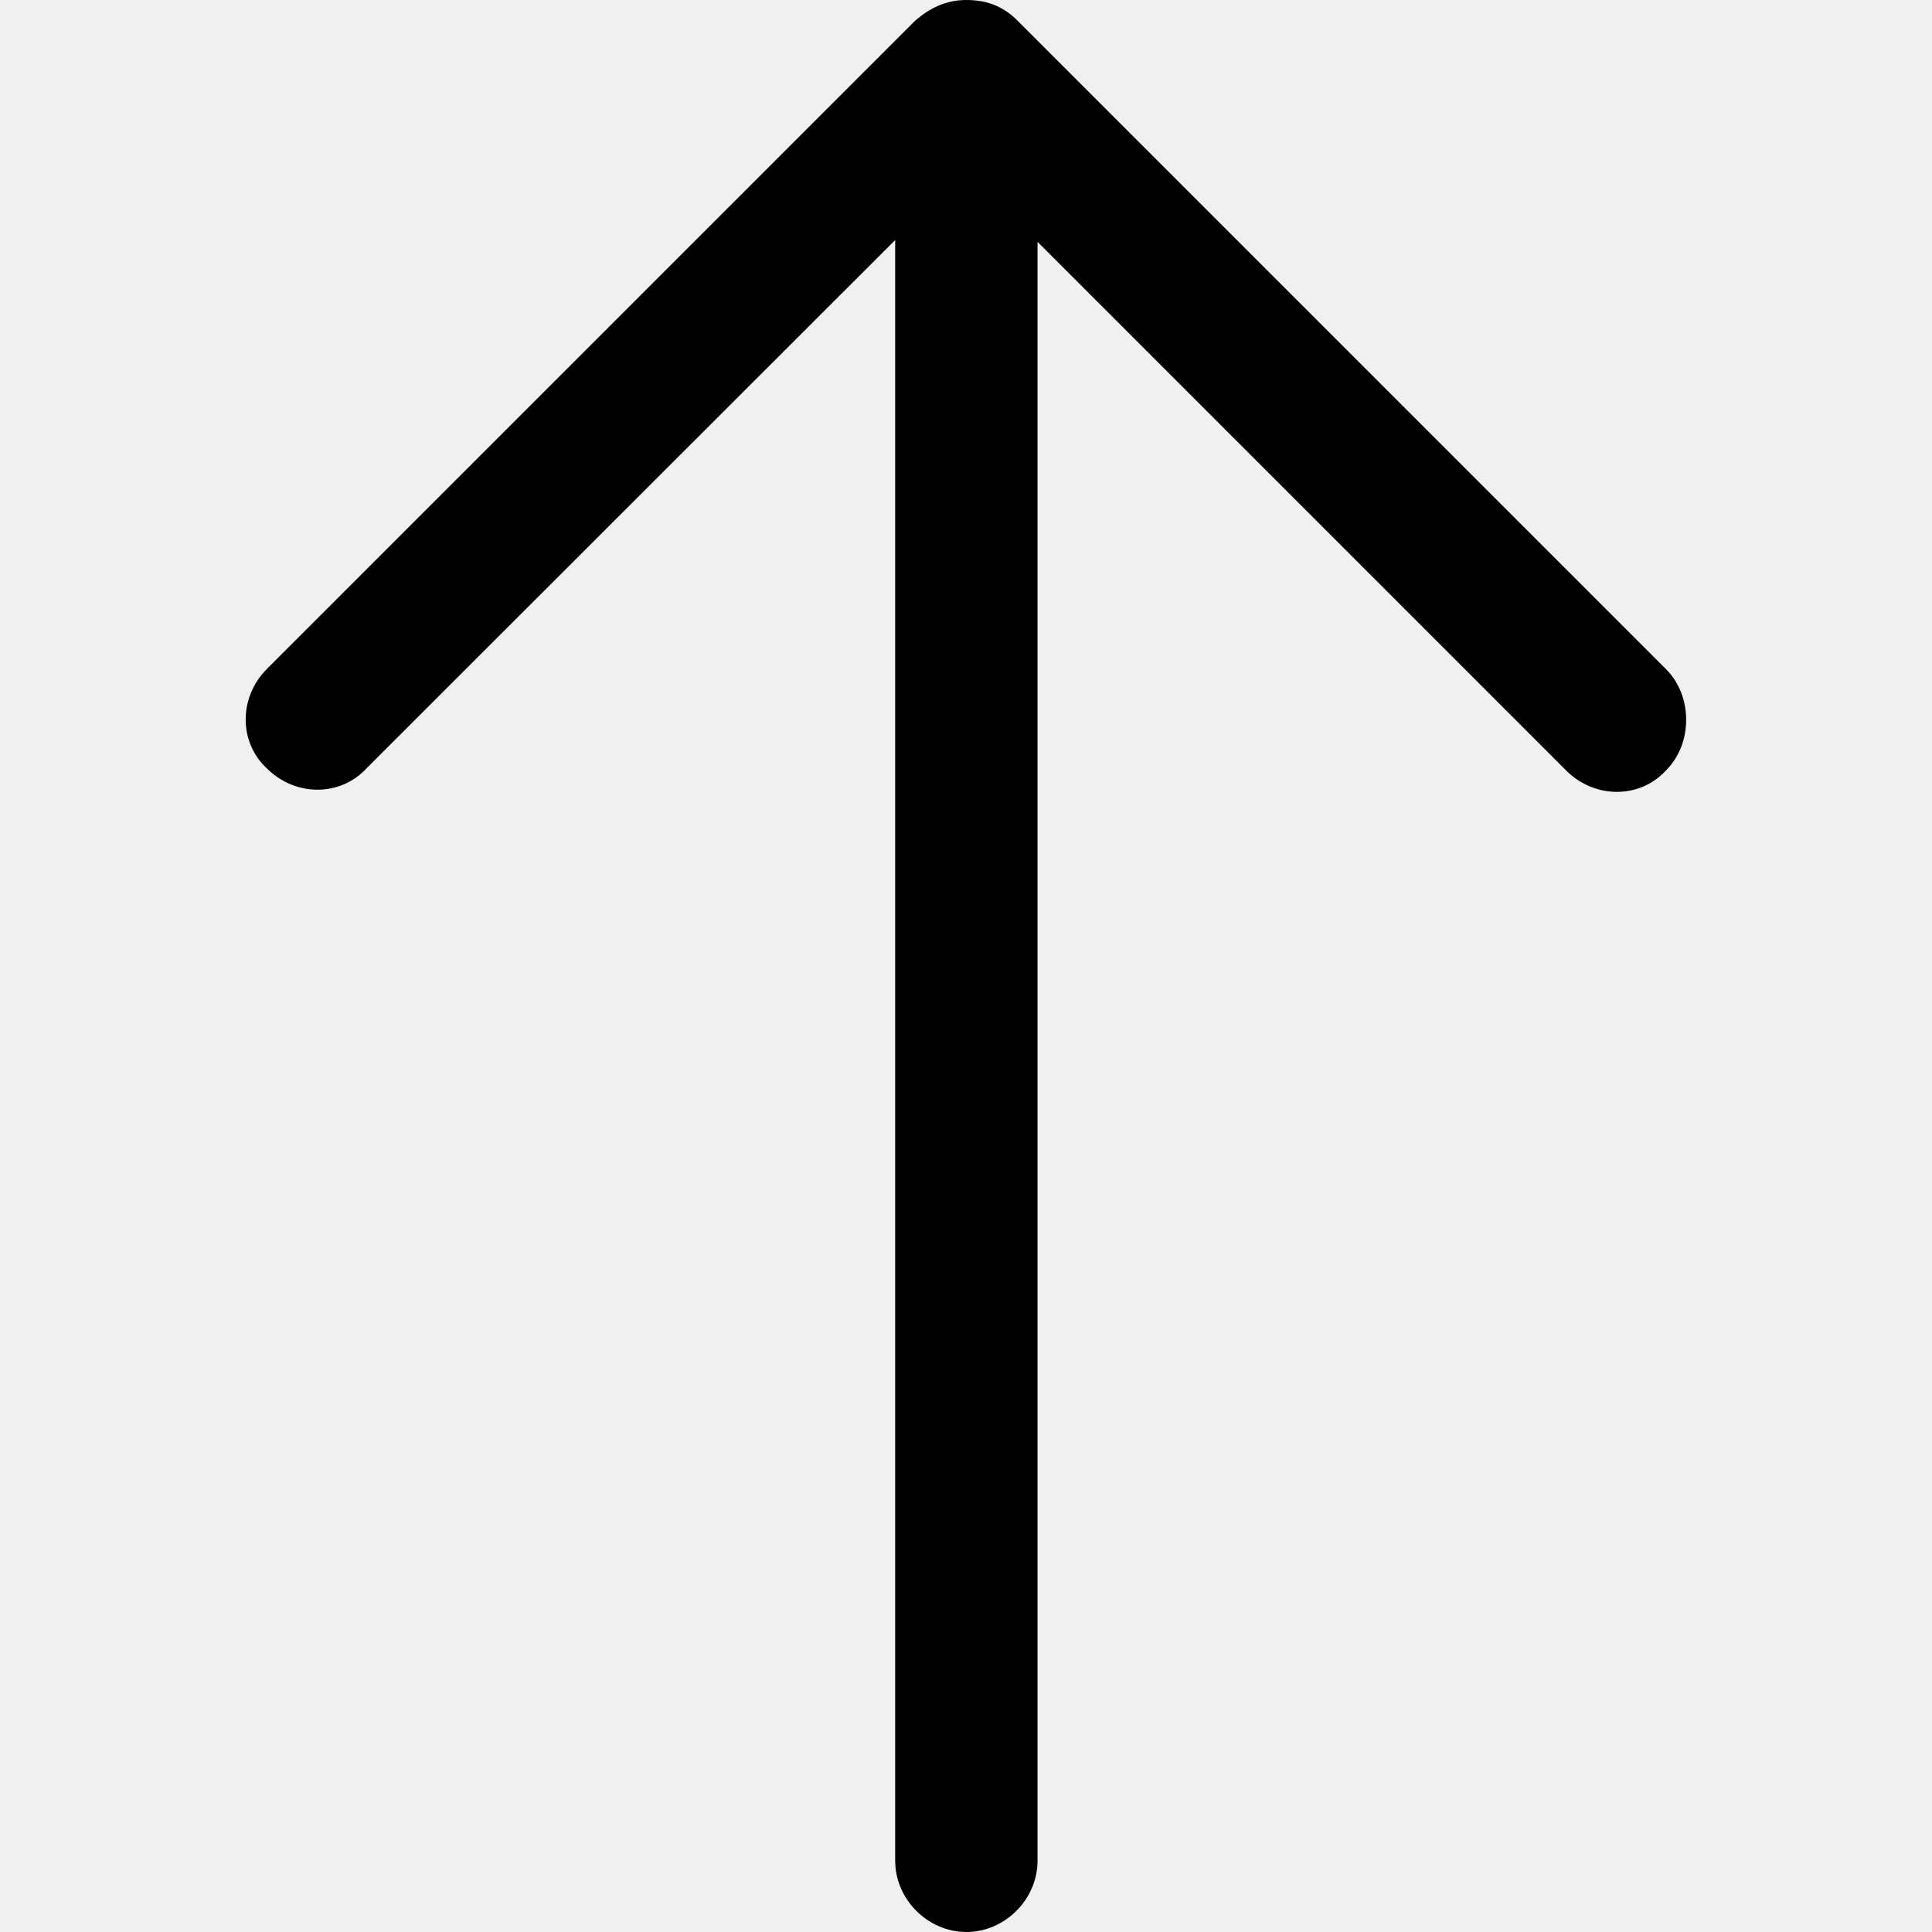
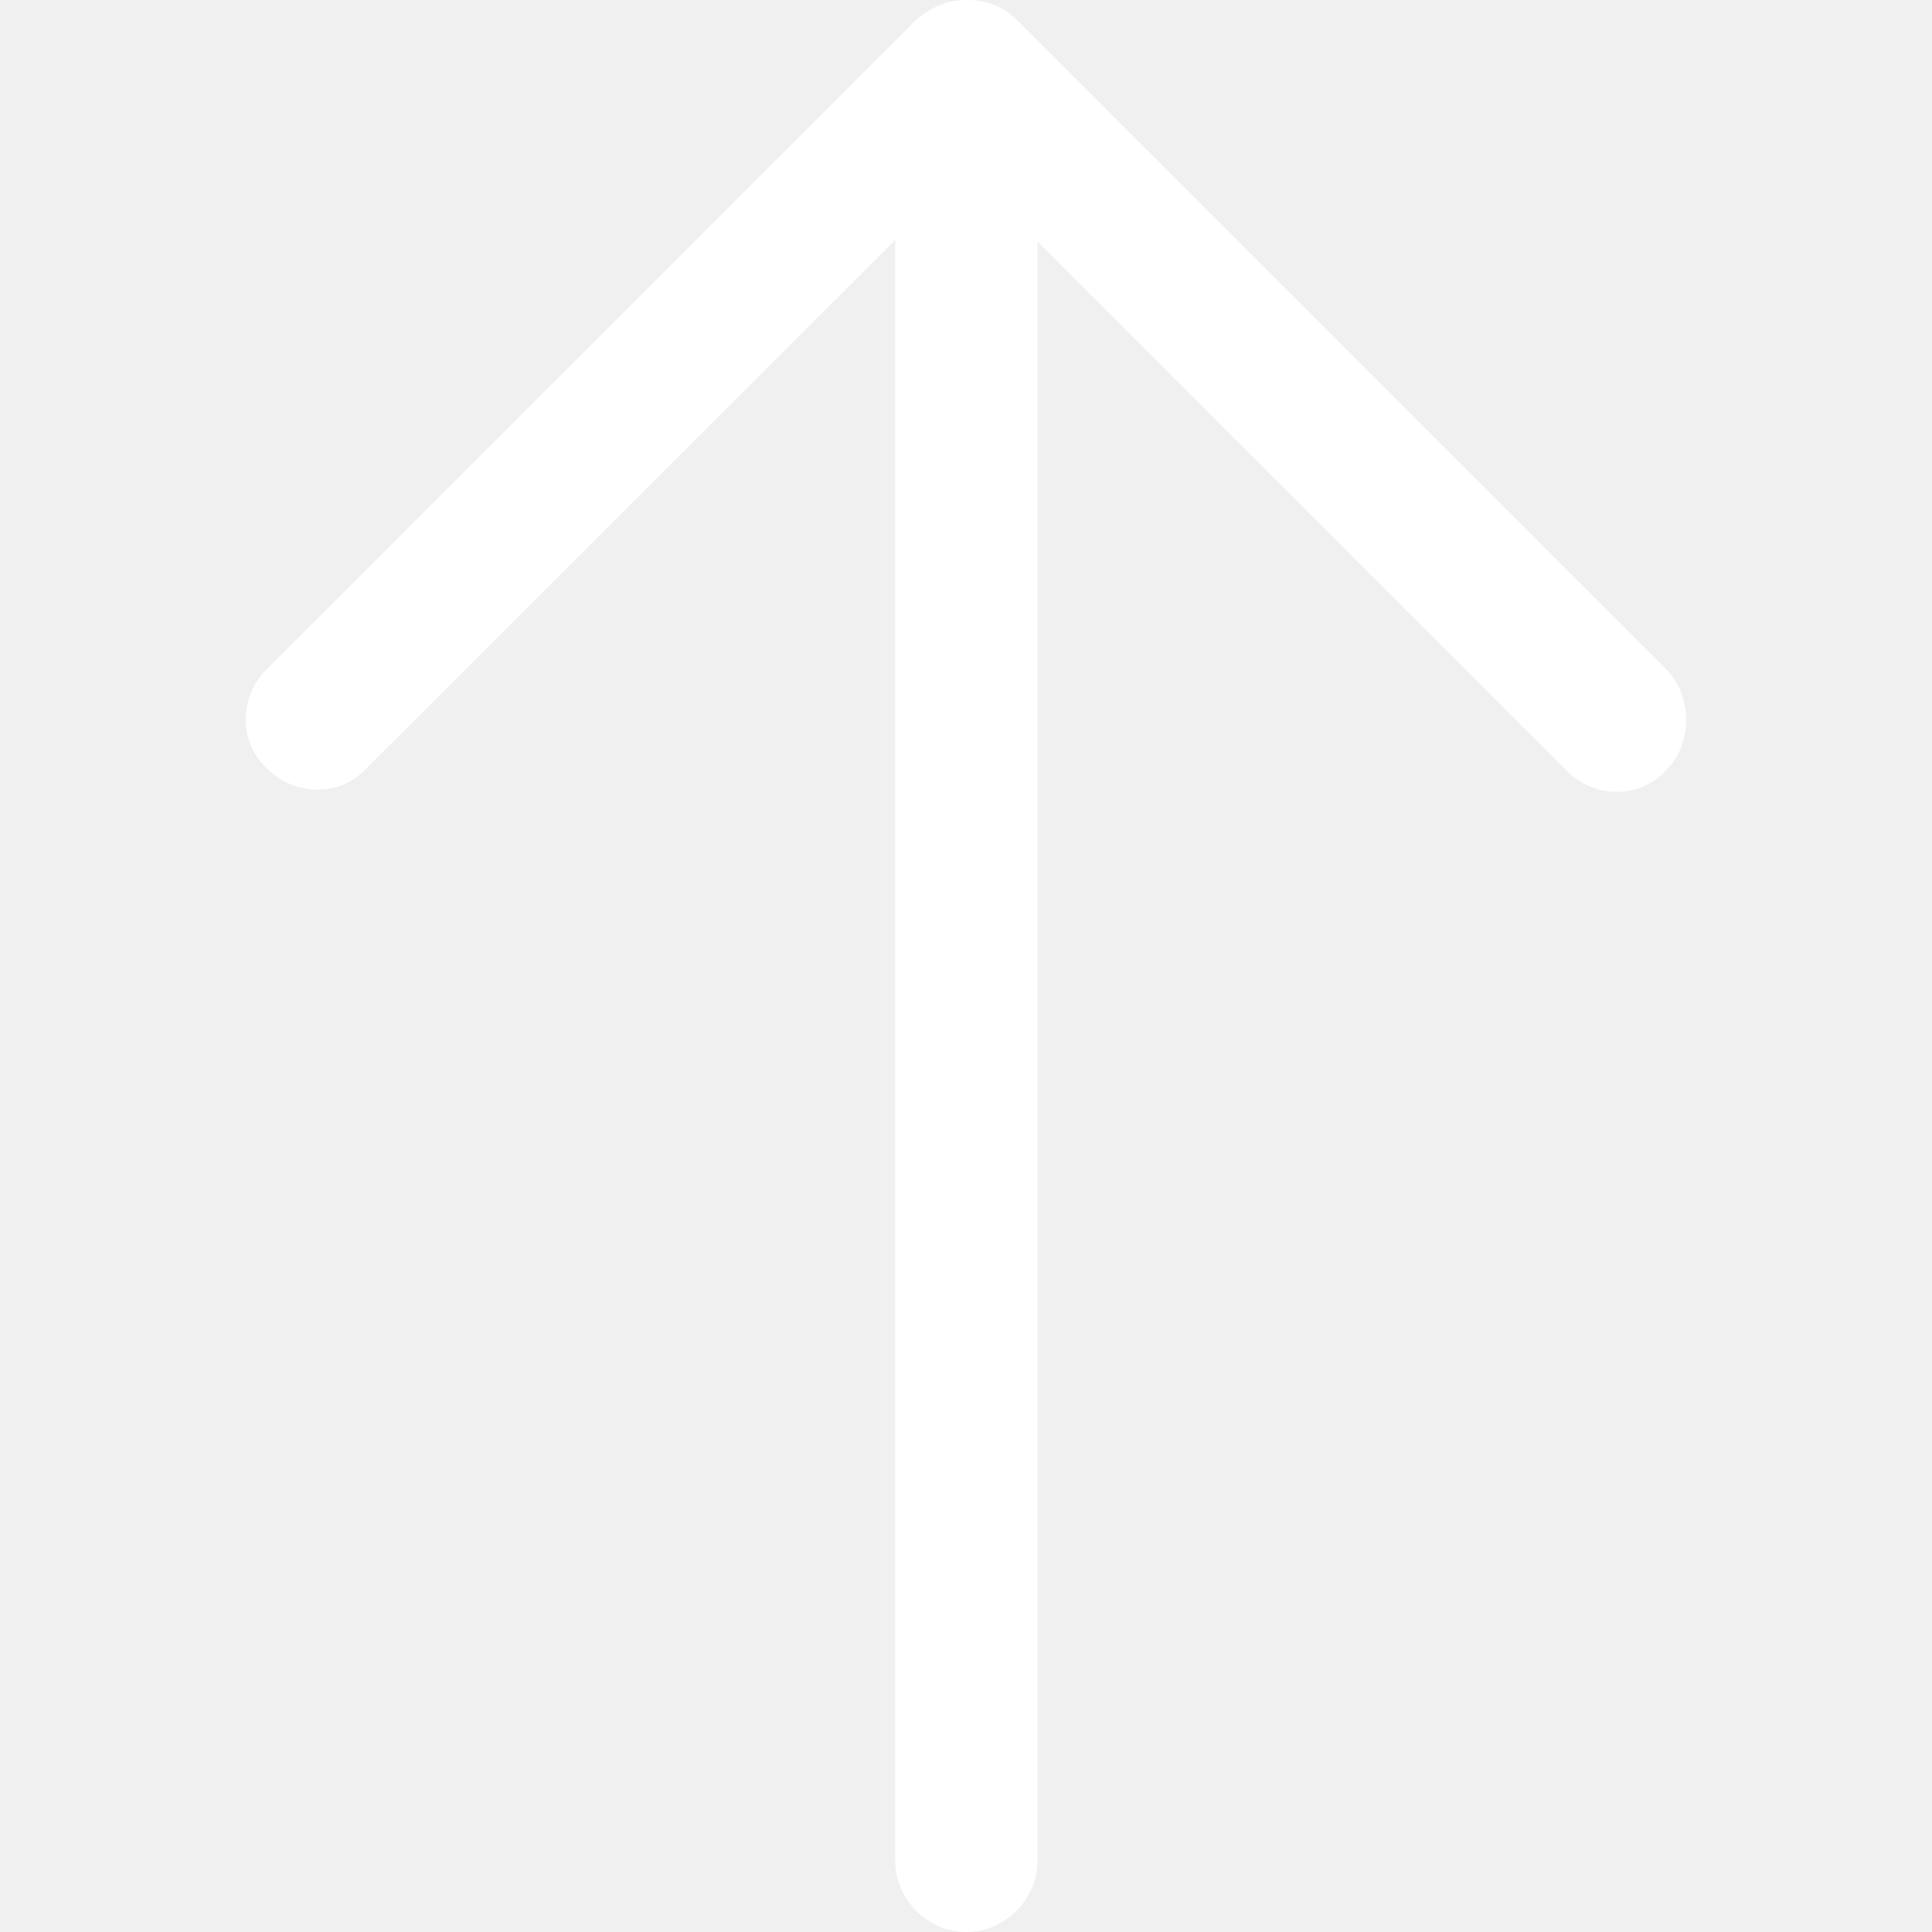
<svg xmlns="http://www.w3.org/2000/svg" version="1.1" id="Layer_1" x="0px" y="0px" viewBox="0 0 532 532" style="enable-background:new 0 0 532 532;" xml:space="preserve">
-   <g>
+   <g fill="#ffffff">
    <path d="M252.1,5.6L73.5,184.2c-7.8,7.8-7.8,20.2,0,27.4c7.8,7.8,20.2,7.8,27.4,0L246.5,66.1l0,446.3c0,10.6,9,19.6,19.6,19.6   s19.6-9,19.6-19.6V66.6l145.6,145.6c7.8,7.8,20.2,7.8,27.4,0c3.9-3.9,5.6-9,5.6-14s-1.7-10.1-5.6-14L280.1,5.6   c-3.9-3.9-8.4-5.6-14-5.6S256.1,2.2,252.1,5.6L252.1,5.6z" />
  </g>
</svg>
